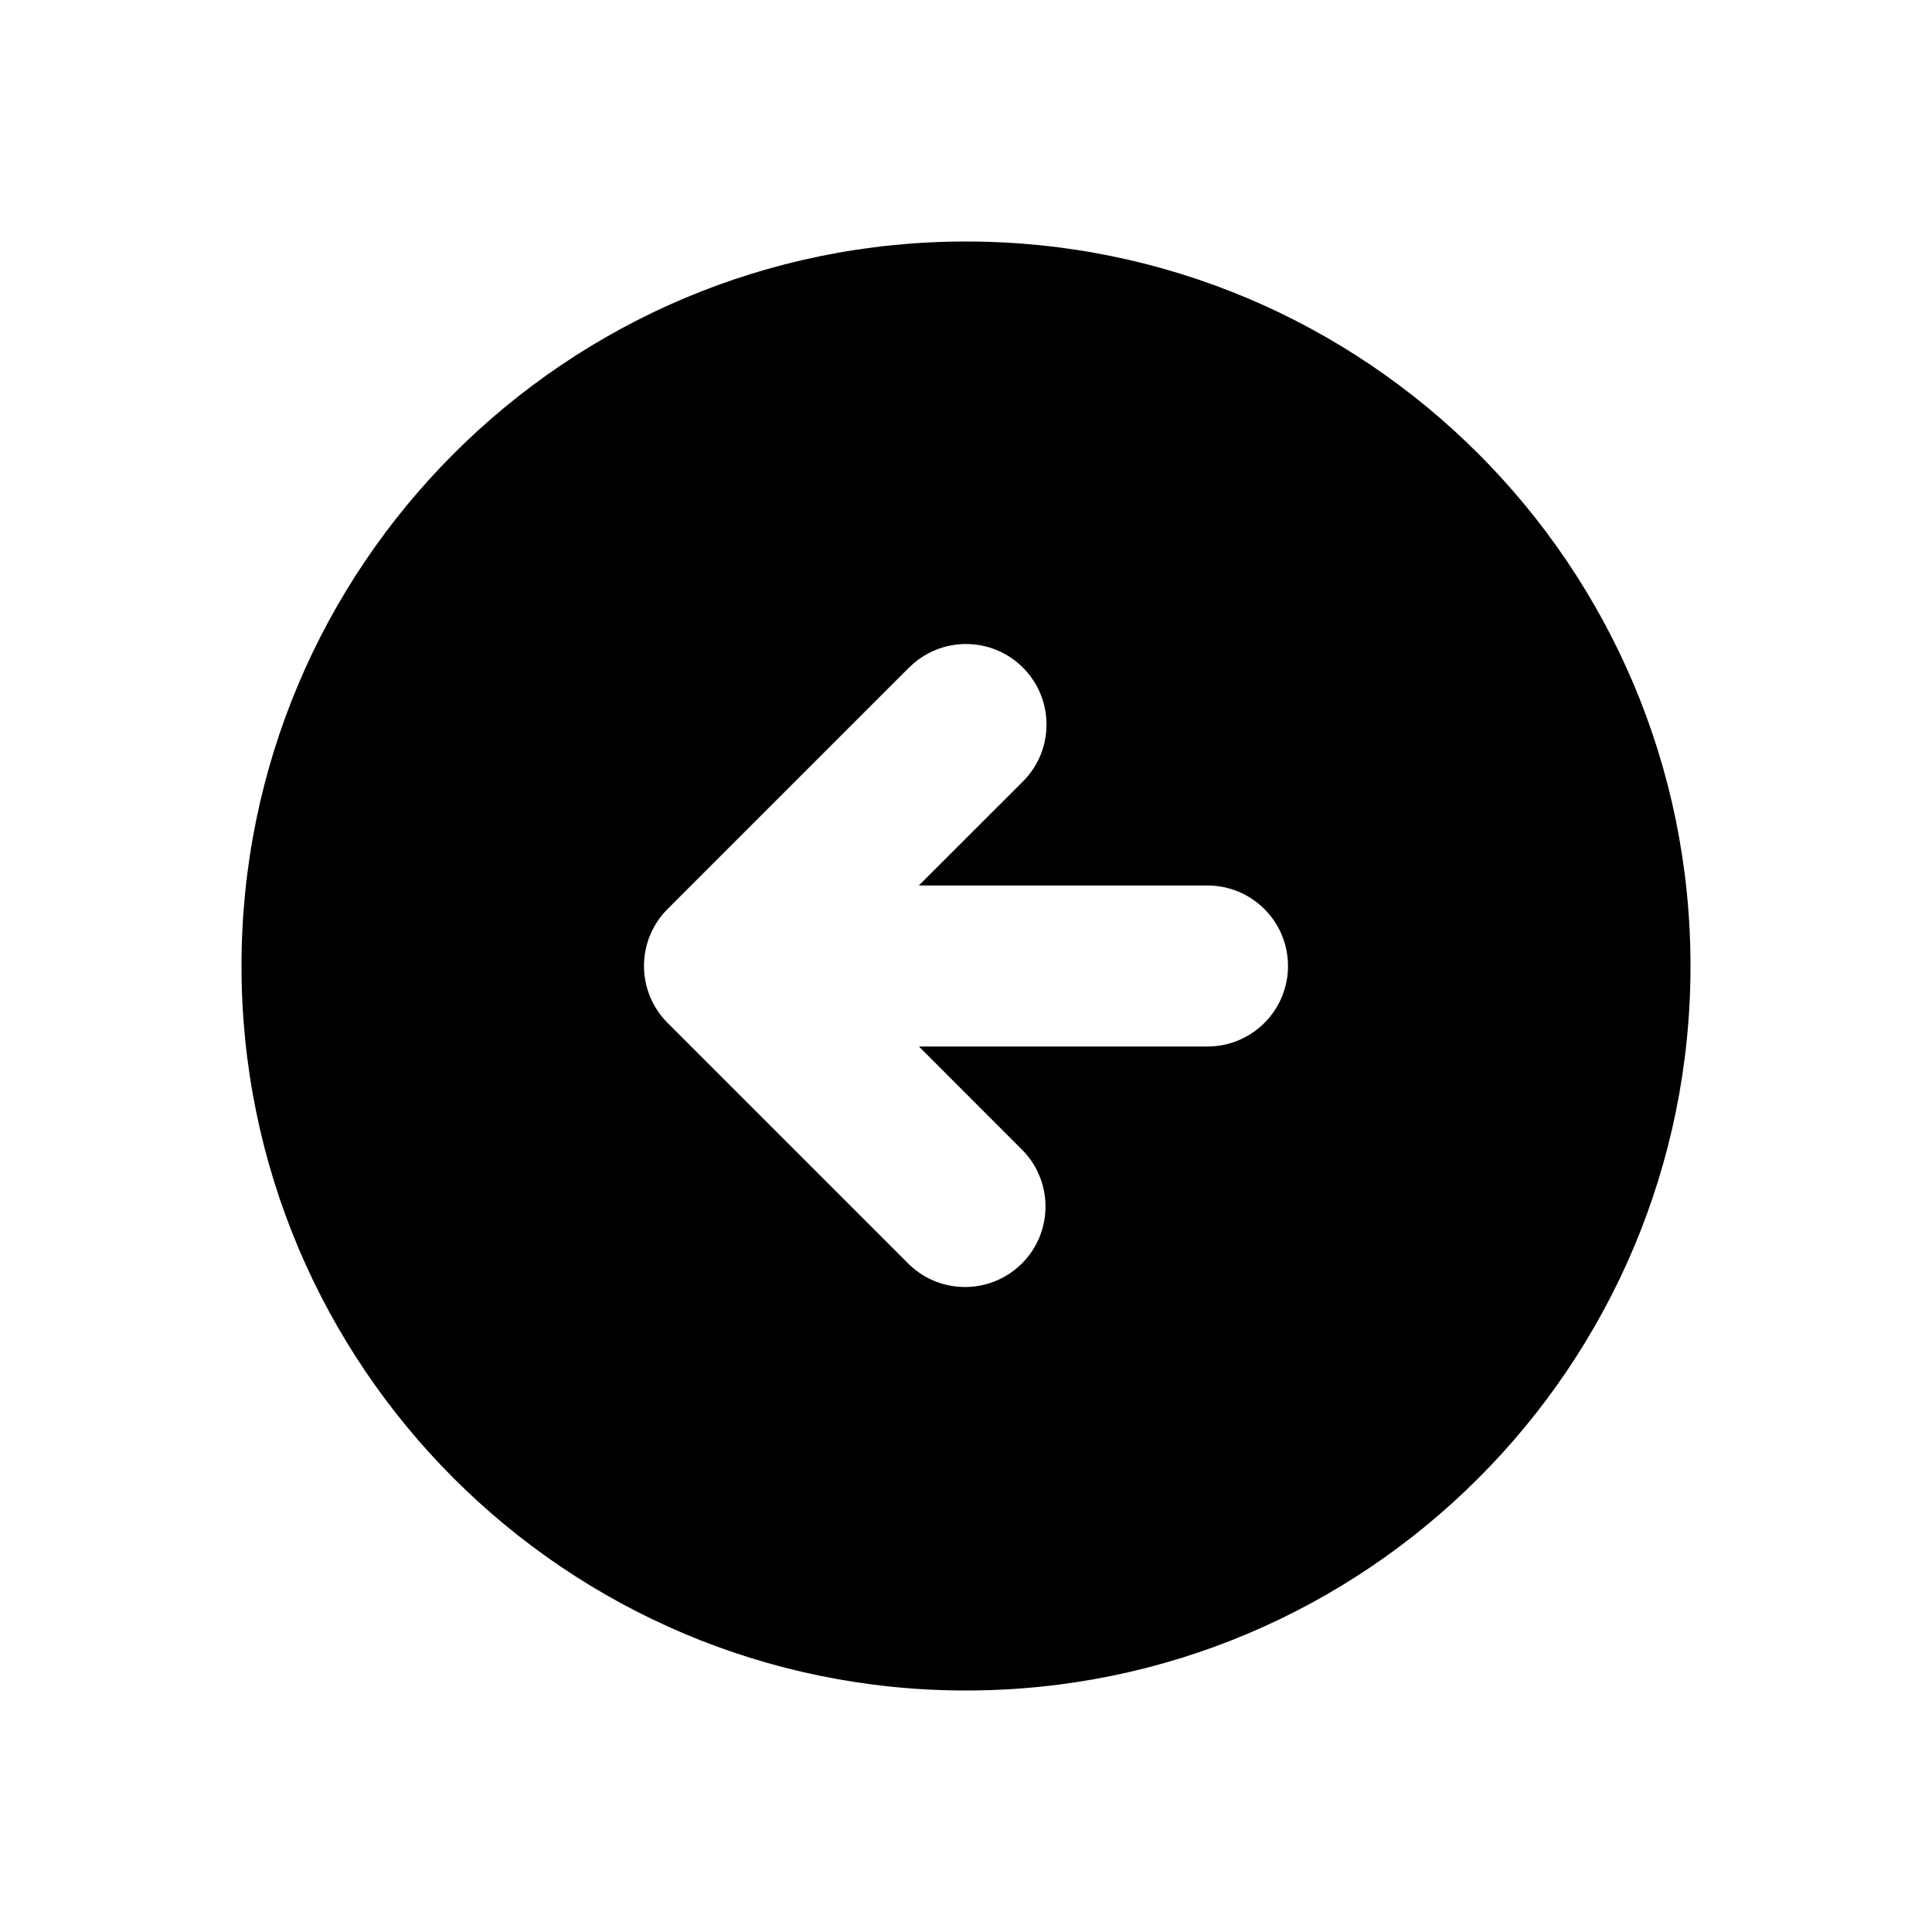
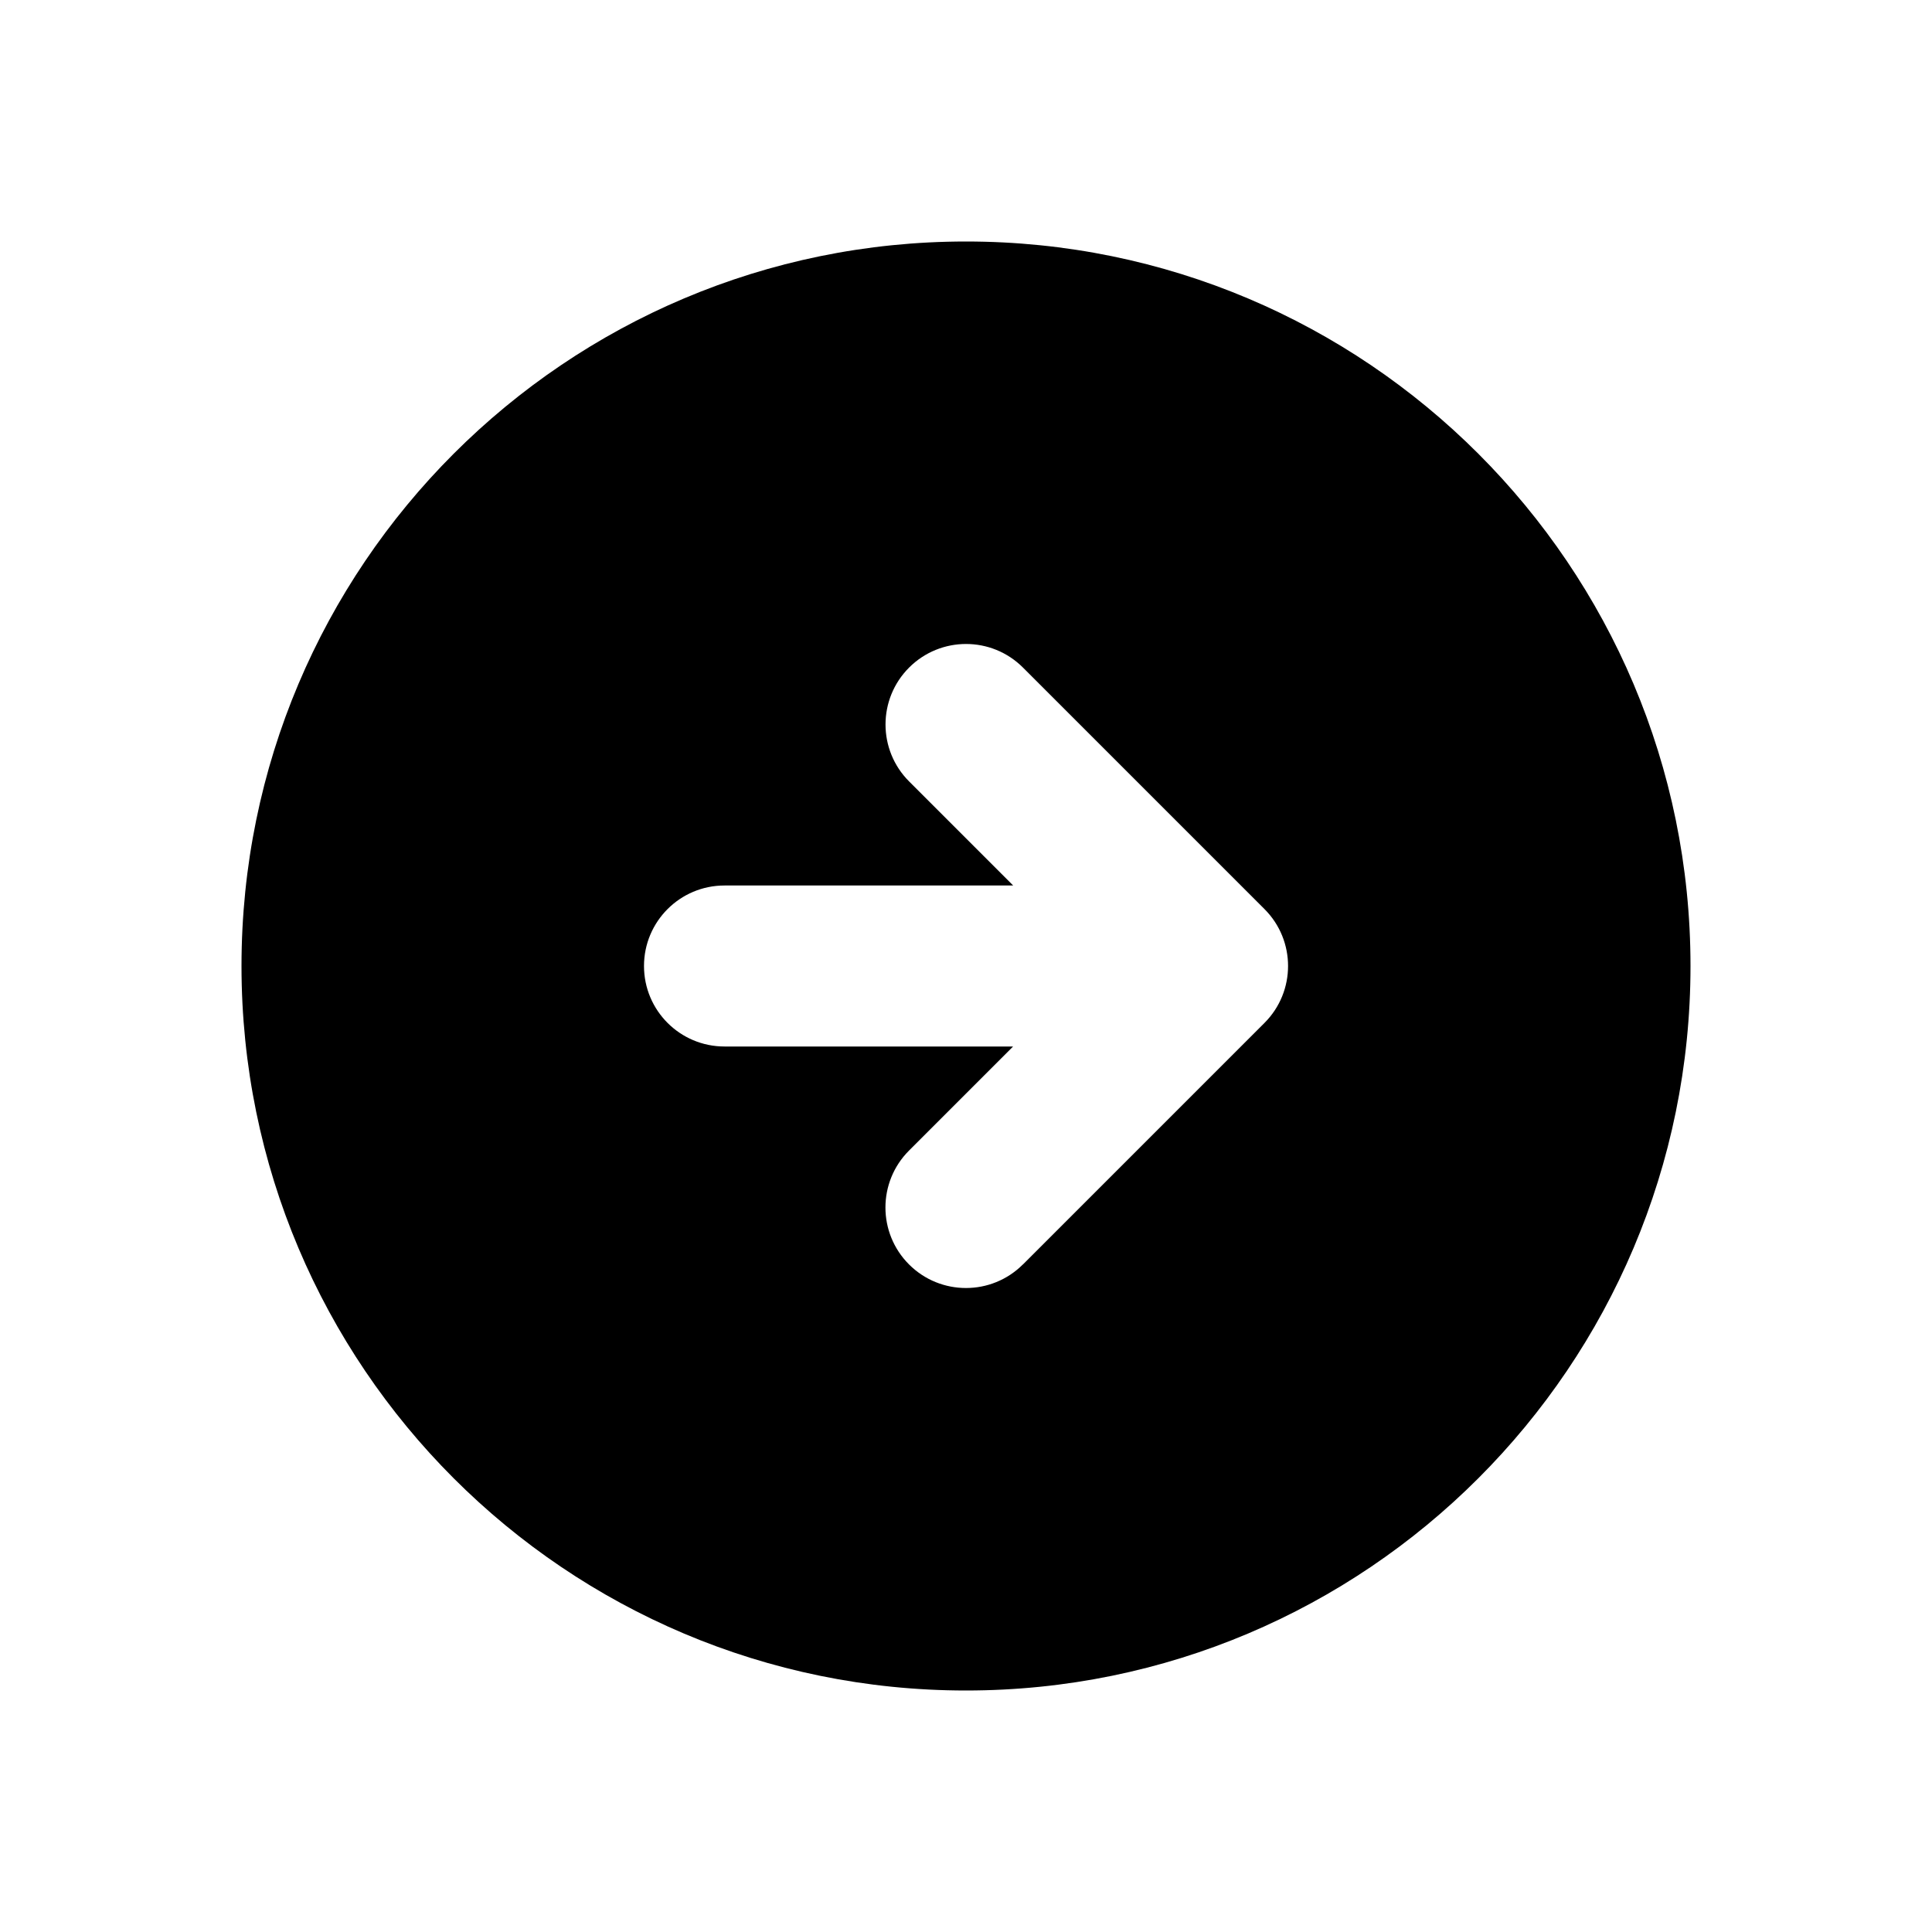
<svg xmlns="http://www.w3.org/2000/svg" viewBox="0 0 24 24" fill="none">
-   <path fill="currentColor" fill-rule="evenodd" d="M12 21a9 9 0 1 0 0-18 9 9 0 0 0 0 18zm-.707-12.707a1 1 0 0 1 1.414 1.415L11.414 11H15a1 1 0 1 1 0 2h-3.585l1.292 1.293a1 1 0 0 1-1.414 1.414l-3-3a1 1 0 0 1 0-1.415l3-3z" clip-rule="evenodd" />
+   <path fill="currentColor" fill-rule="evenodd" d="M12 21a9 9 0 1 0 0-18 9 9 0 0 0 0 18zm.707-5.293a1 1 0 0 1-1.415-1.414L12.585 13H9a1 1 0 1 1 0-2h3.586l-1.293-1.293a1 1 0 0 1 1.415-1.414l3 3a1 1 0 0 1 0 1.414l-3 3z" clip-rule="evenodd" />
</svg>
